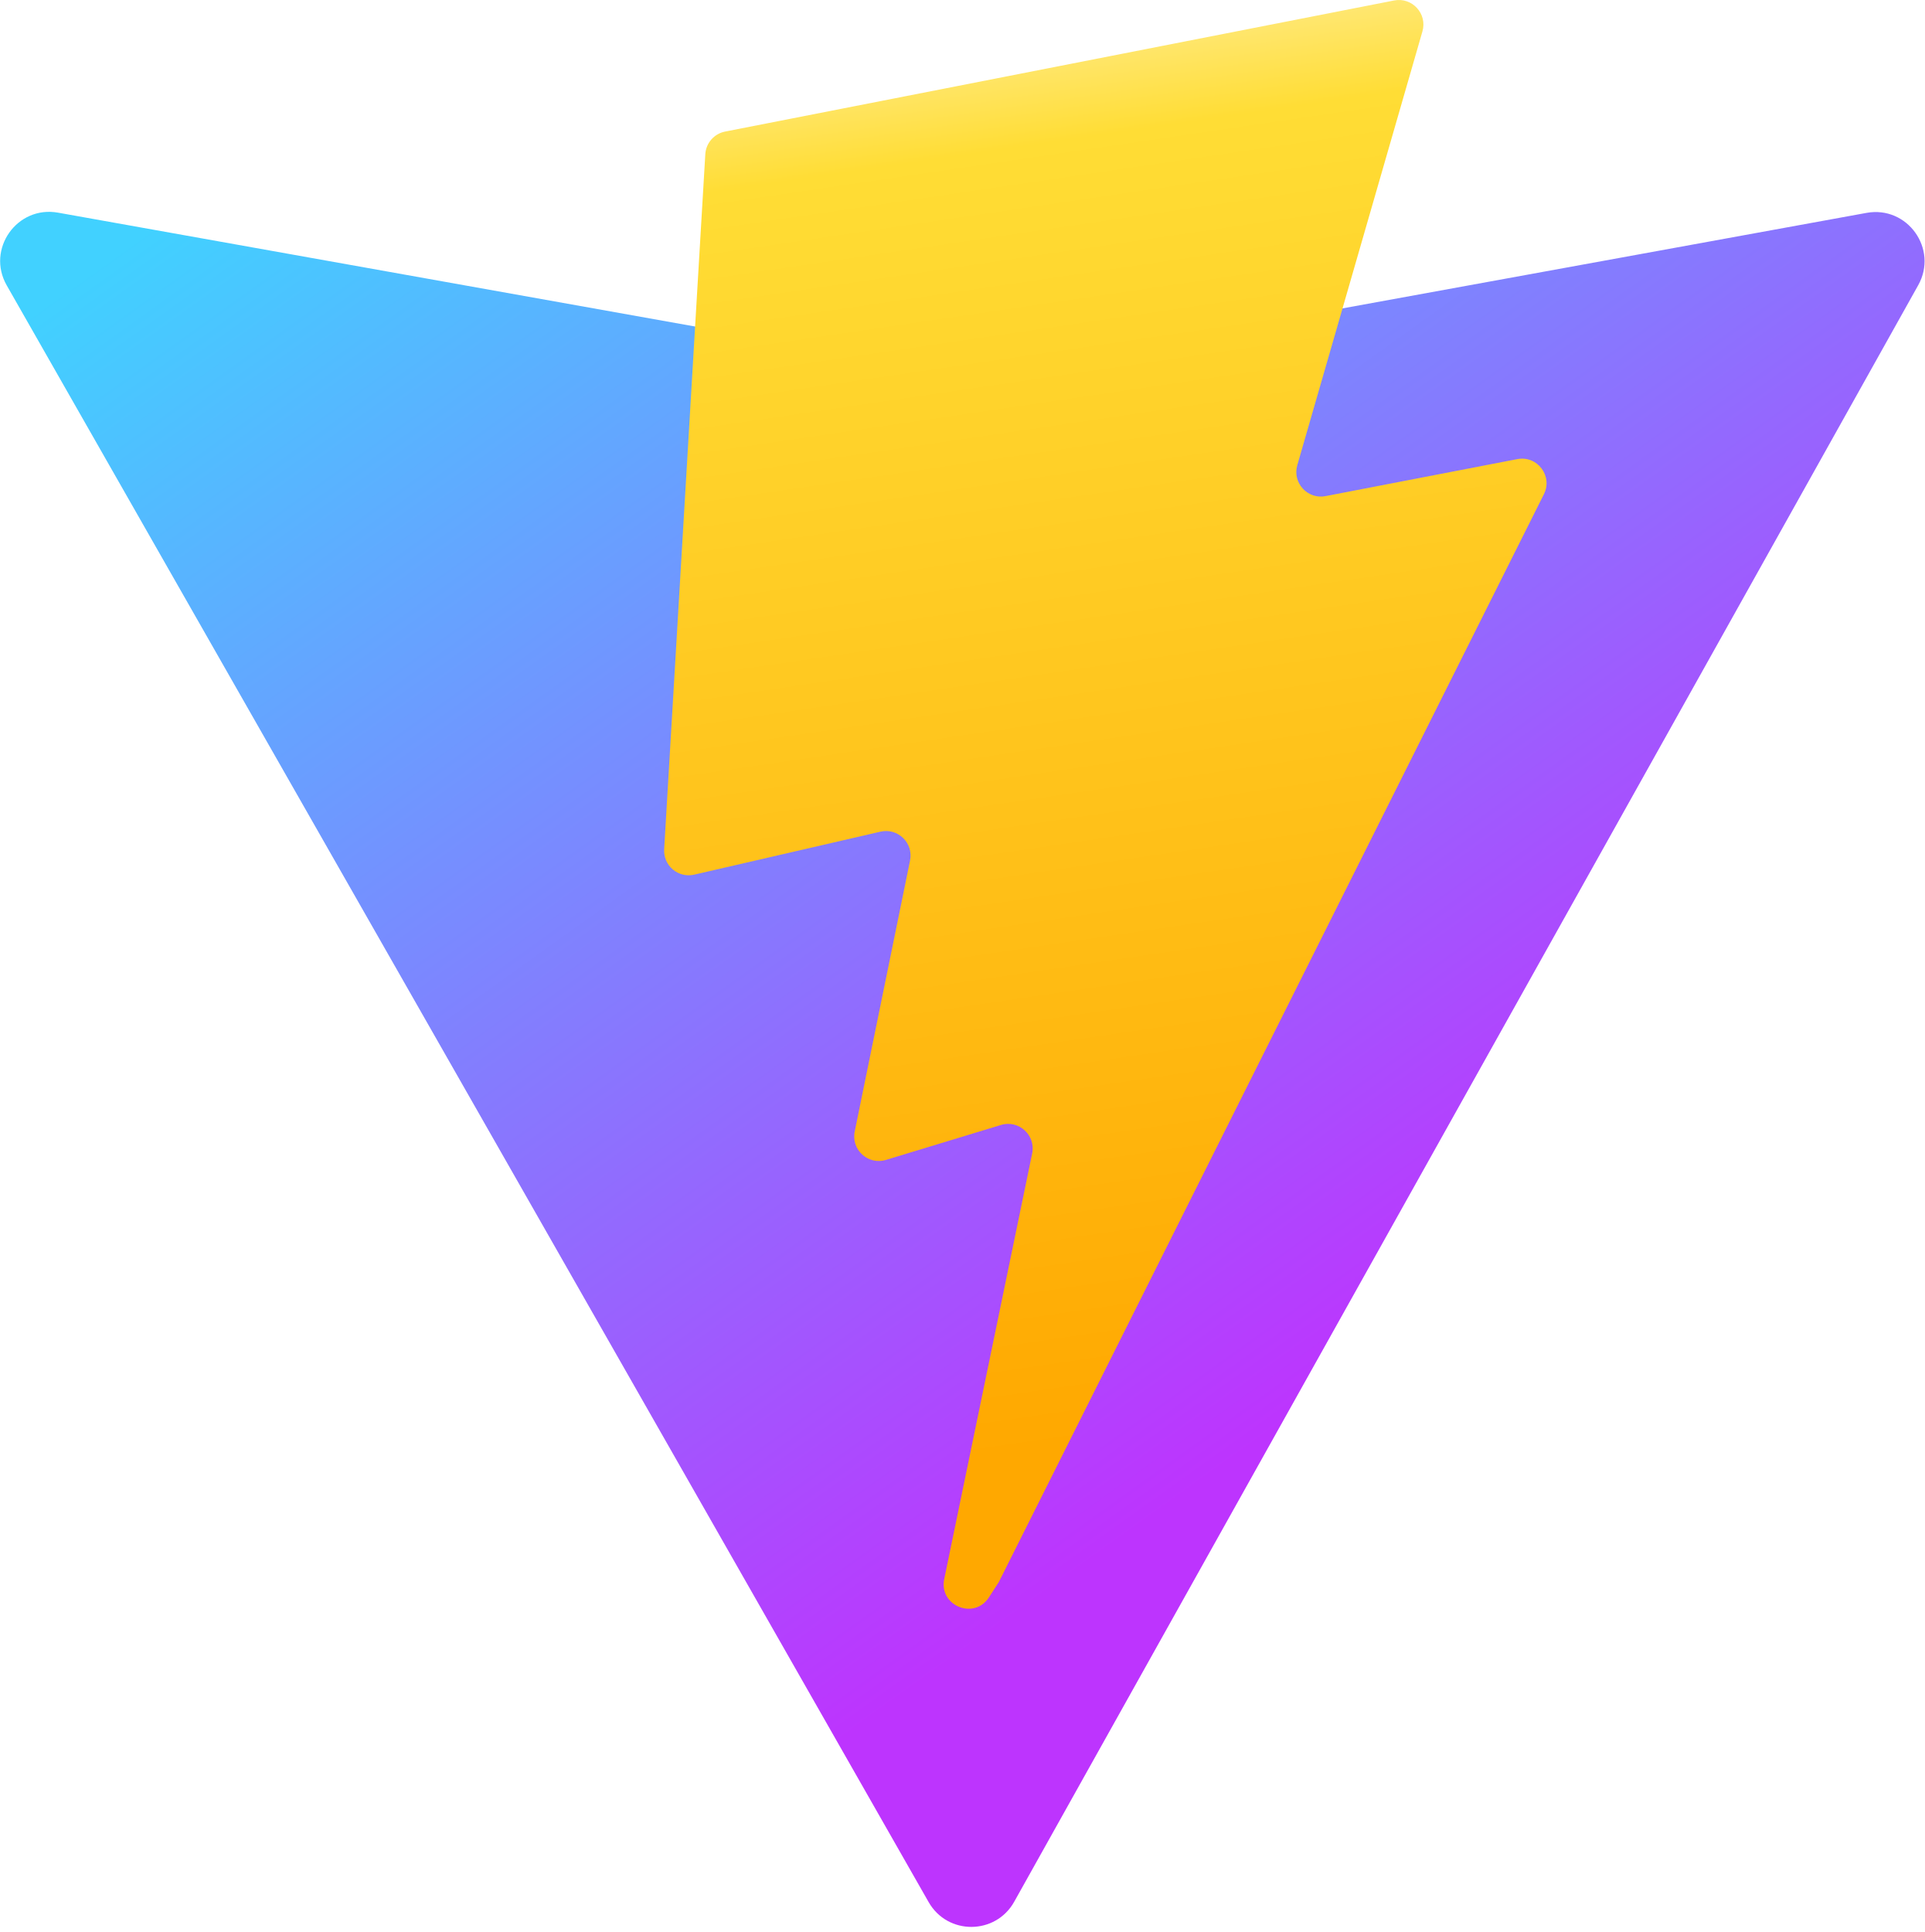
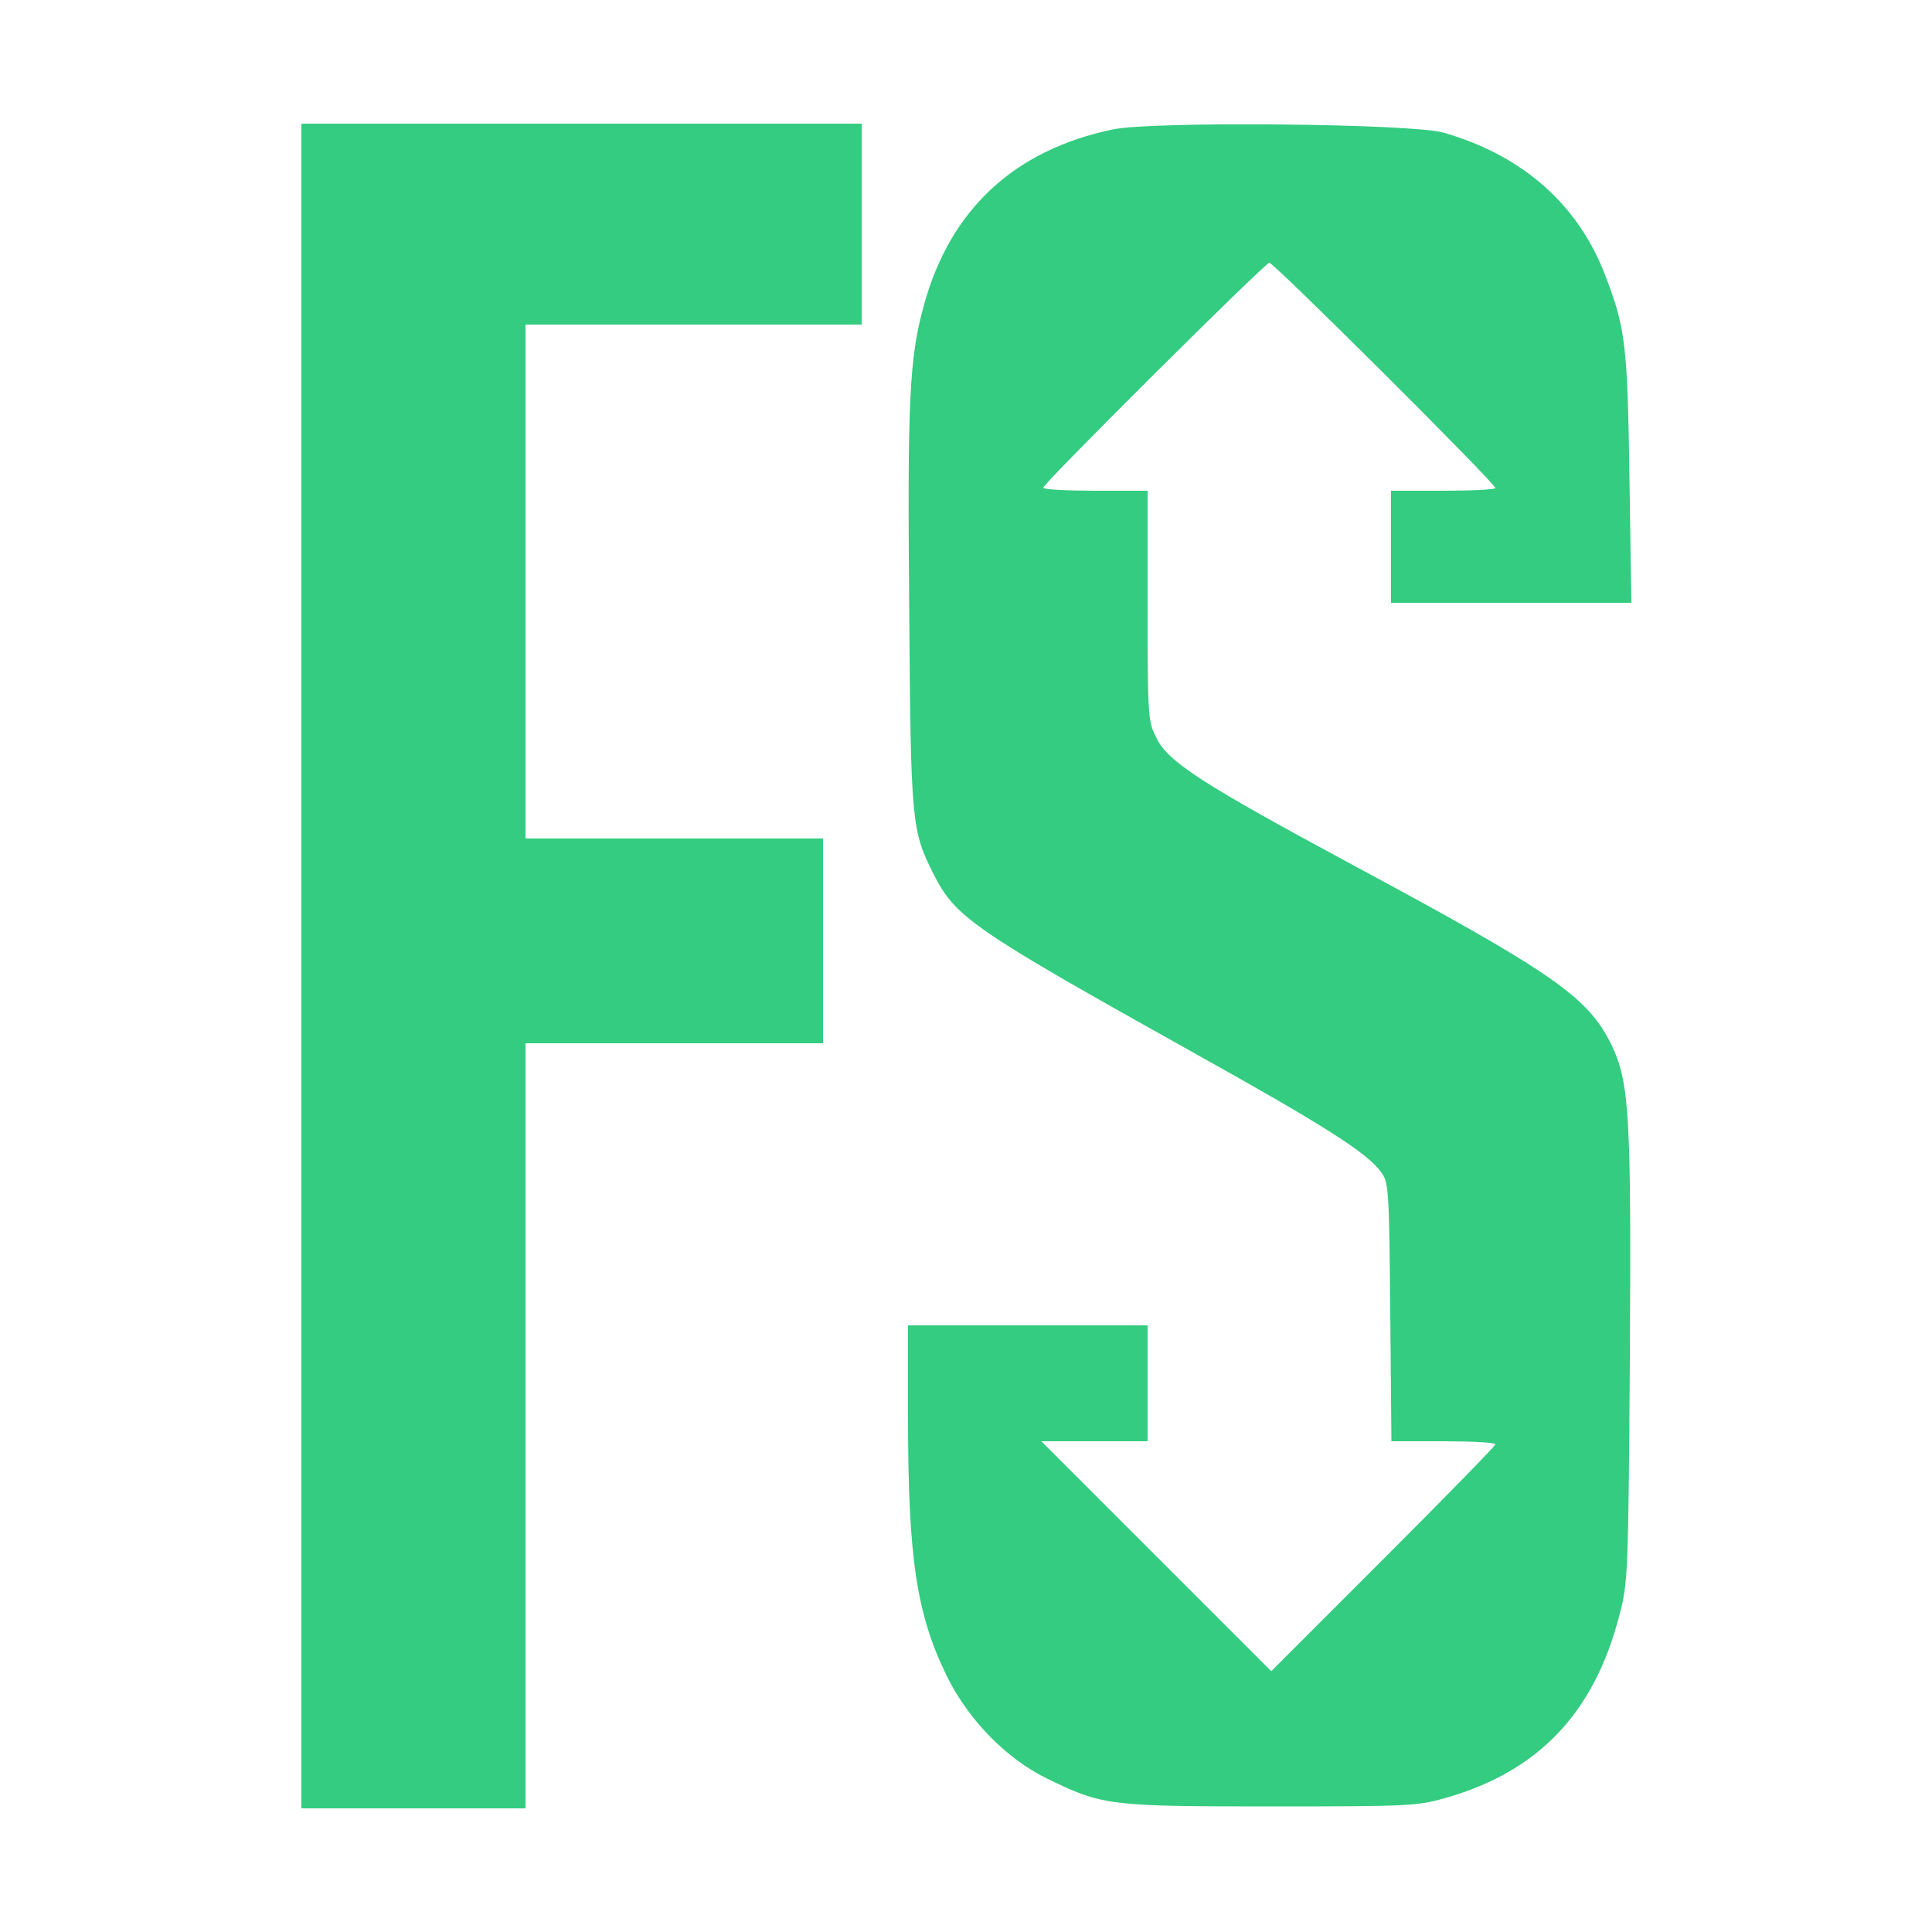
- <svg xmlns="http://www.w3.org/2000/svg" aria-hidden="true" role="img" class="iconify iconify--logos" width="31.88" height="32" preserveAspectRatio="xMidYMid meet" viewBox="0 0 256 257">
-   <defs>
-     <linearGradient id="IconifyId1813088fe1fbc01fb466" x1="-.828%" x2="57.636%" y1="7.652%" y2="78.411%">
-       <stop offset="0%" stop-color="#41D1FF" />
-       <stop offset="100%" stop-color="#BD34FE" />
-     </linearGradient>
-     <linearGradient id="IconifyId1813088fe1fbc01fb467" x1="43.376%" x2="50.316%" y1="2.242%" y2="89.03%">
-       <stop offset="0%" stop-color="#FFEA83" />
-       <stop offset="8.333%" stop-color="#FFDD35" />
-       <stop offset="100%" stop-color="#FFA800" />
-     </linearGradient>
-   </defs>
-   <path fill="url(#IconifyId1813088fe1fbc01fb466)" d="M255.153 37.938L134.897 252.976c-2.483 4.44-8.862 4.466-11.382.048L.875 37.958c-2.746-4.814 1.371-10.646 6.827-9.67l120.385 21.517a6.537 6.537 0 0 0 2.322-.004l117.867-21.483c5.438-.991 9.574 4.796 6.877 9.62Z" />
-   <path fill="url(#IconifyId1813088fe1fbc01fb467)" d="M185.432.063L96.44 17.501a3.268 3.268 0 0 0-2.634 3.014l-5.474 92.456a3.268 3.268 0 0 0 3.997 3.378l24.777-5.718c2.318-.535 4.413 1.507 3.936 3.838l-7.361 36.047c-.495 2.426 1.782 4.5 4.151 3.78l15.304-4.649c2.372-.72 4.652 1.36 4.15 3.788l-11.698 56.621c-.732 3.542 3.979 5.473 5.943 2.437l1.313-2.028l72.516-144.72c1.215-2.423-.88-5.186-3.54-4.672l-25.505 4.922c-2.396.462-4.435-1.77-3.759-4.114l16.646-57.705c.677-2.35-1.37-4.583-3.769-4.113Z" />
+ <svg xmlns="http://www.w3.org/2000/svg" version="1.0" width="500pt" height="500pt" viewBox="0 0 500 500" preserveAspectRatio="xMidYMid meet">
+   <g transform="translate(0,500) scale(0.1,-0.1)" fill="#33CC80" stroke="none">
+     <path d="M780 2500 l0 -2180 290 0 290 0 0 990 0 990 385 0 385 0 0 265 0 265 -385 0 -385 0 0 665 0 665 435 0 435 0 0 260 0 260 -725 0 -725 0 0 -2180z" />
+     <path d="M2880 4665 c-255 -53 -421 -207 -489 -455 -37 -134 -43 -240 -38 -780 4 -560 6 -579 63 -692 57 -113 103 -144 674 -463 341 -190 447 -258 484 -308 20 -27 21 -42 24 -363 l3 -334 135 0 c73 0 134 -3 134 -8 0 -4 -131 -138 -290 -297 l-290 -290 -298 298 -297 297 138 0 137 0 0 150 0 150 -310 0 -310 0 0 -240 c0 -363 22 -508 101 -669 56 -113 154 -213 259 -264 143 -70 161 -72 580 -72 362 0 378 1 455 23 238 69 381 220 446 472 22 82 23 106 27 655 4 643 -1 724 -48 822 -61 123 -149 185 -670 465 -388 209 -477 266 -507 328 -22 43 -23 53 -23 342 l0 298 -135 0 c-74 0 -135 3 -135 8 0 11 574 582 585 582 12 0 585 -571 585 -583 0 -4 -61 -7 -135 -7 l-135 0 0 -145 0 -145 311 0 311 0 -5 323 c-5 342 -10 386 -61 520 -70 187 -215 315 -421 374 -82 23 -753 30 -855 8z" />
+   </g>
</svg>
